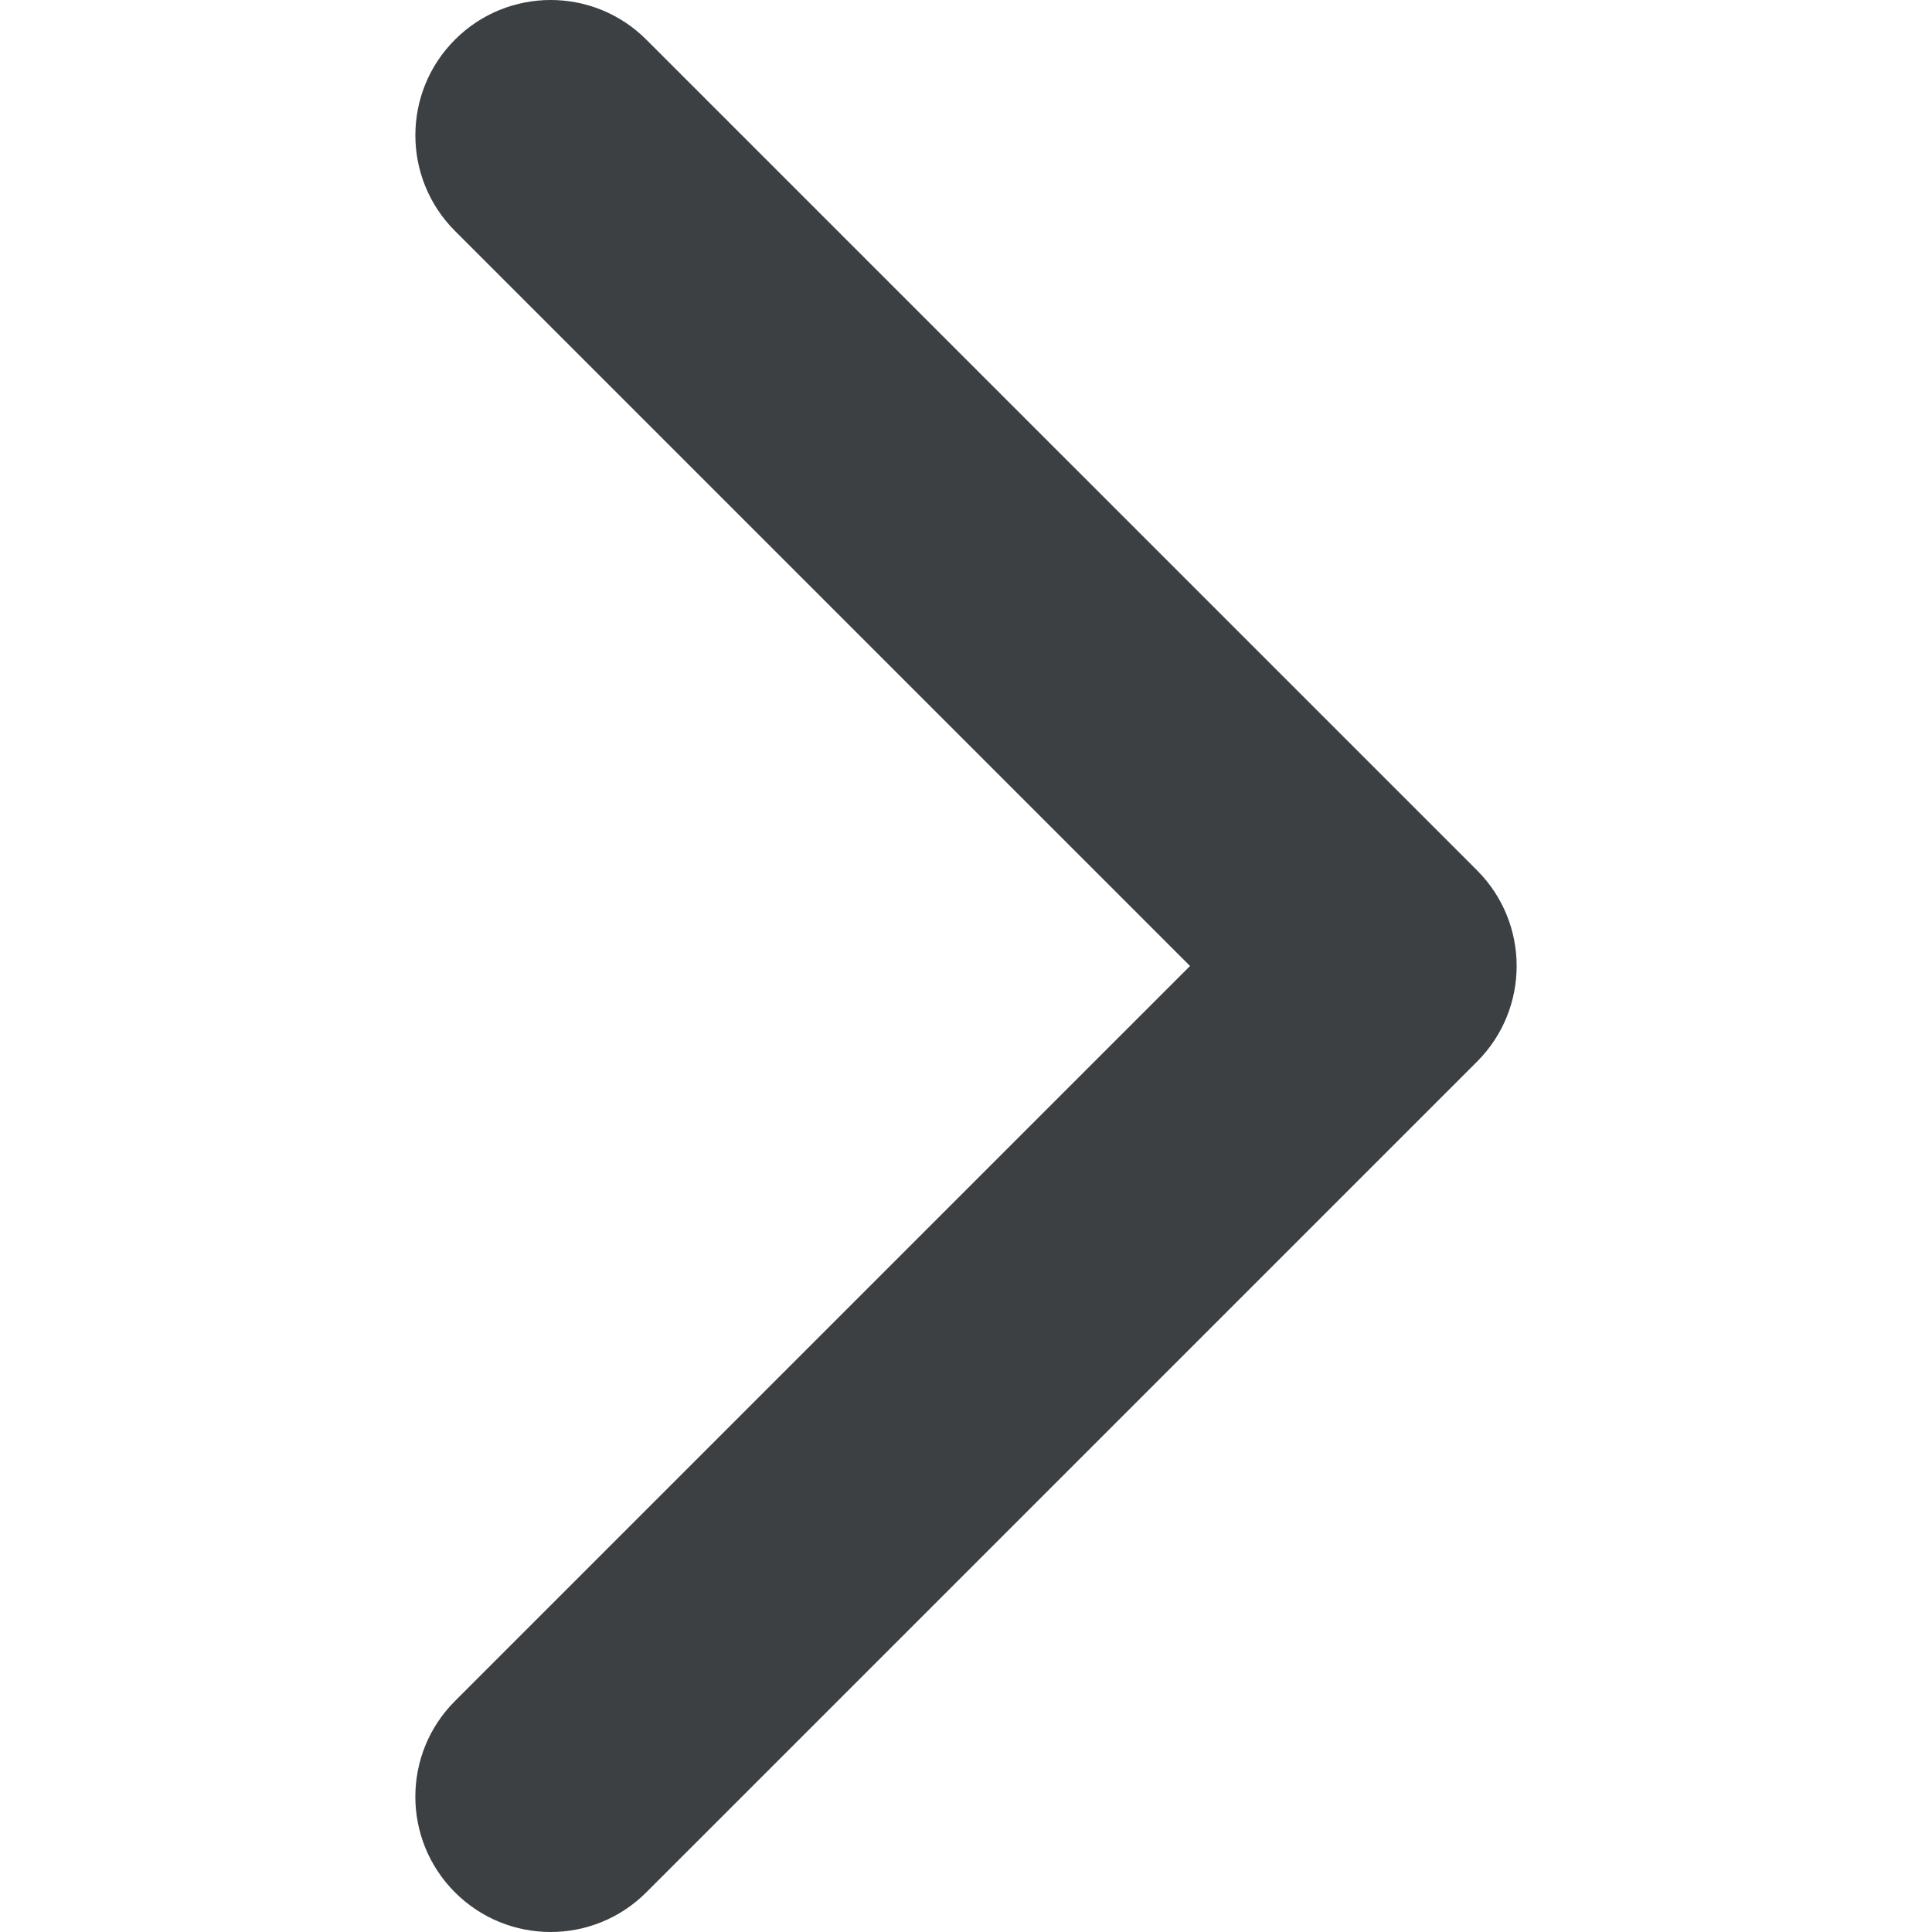
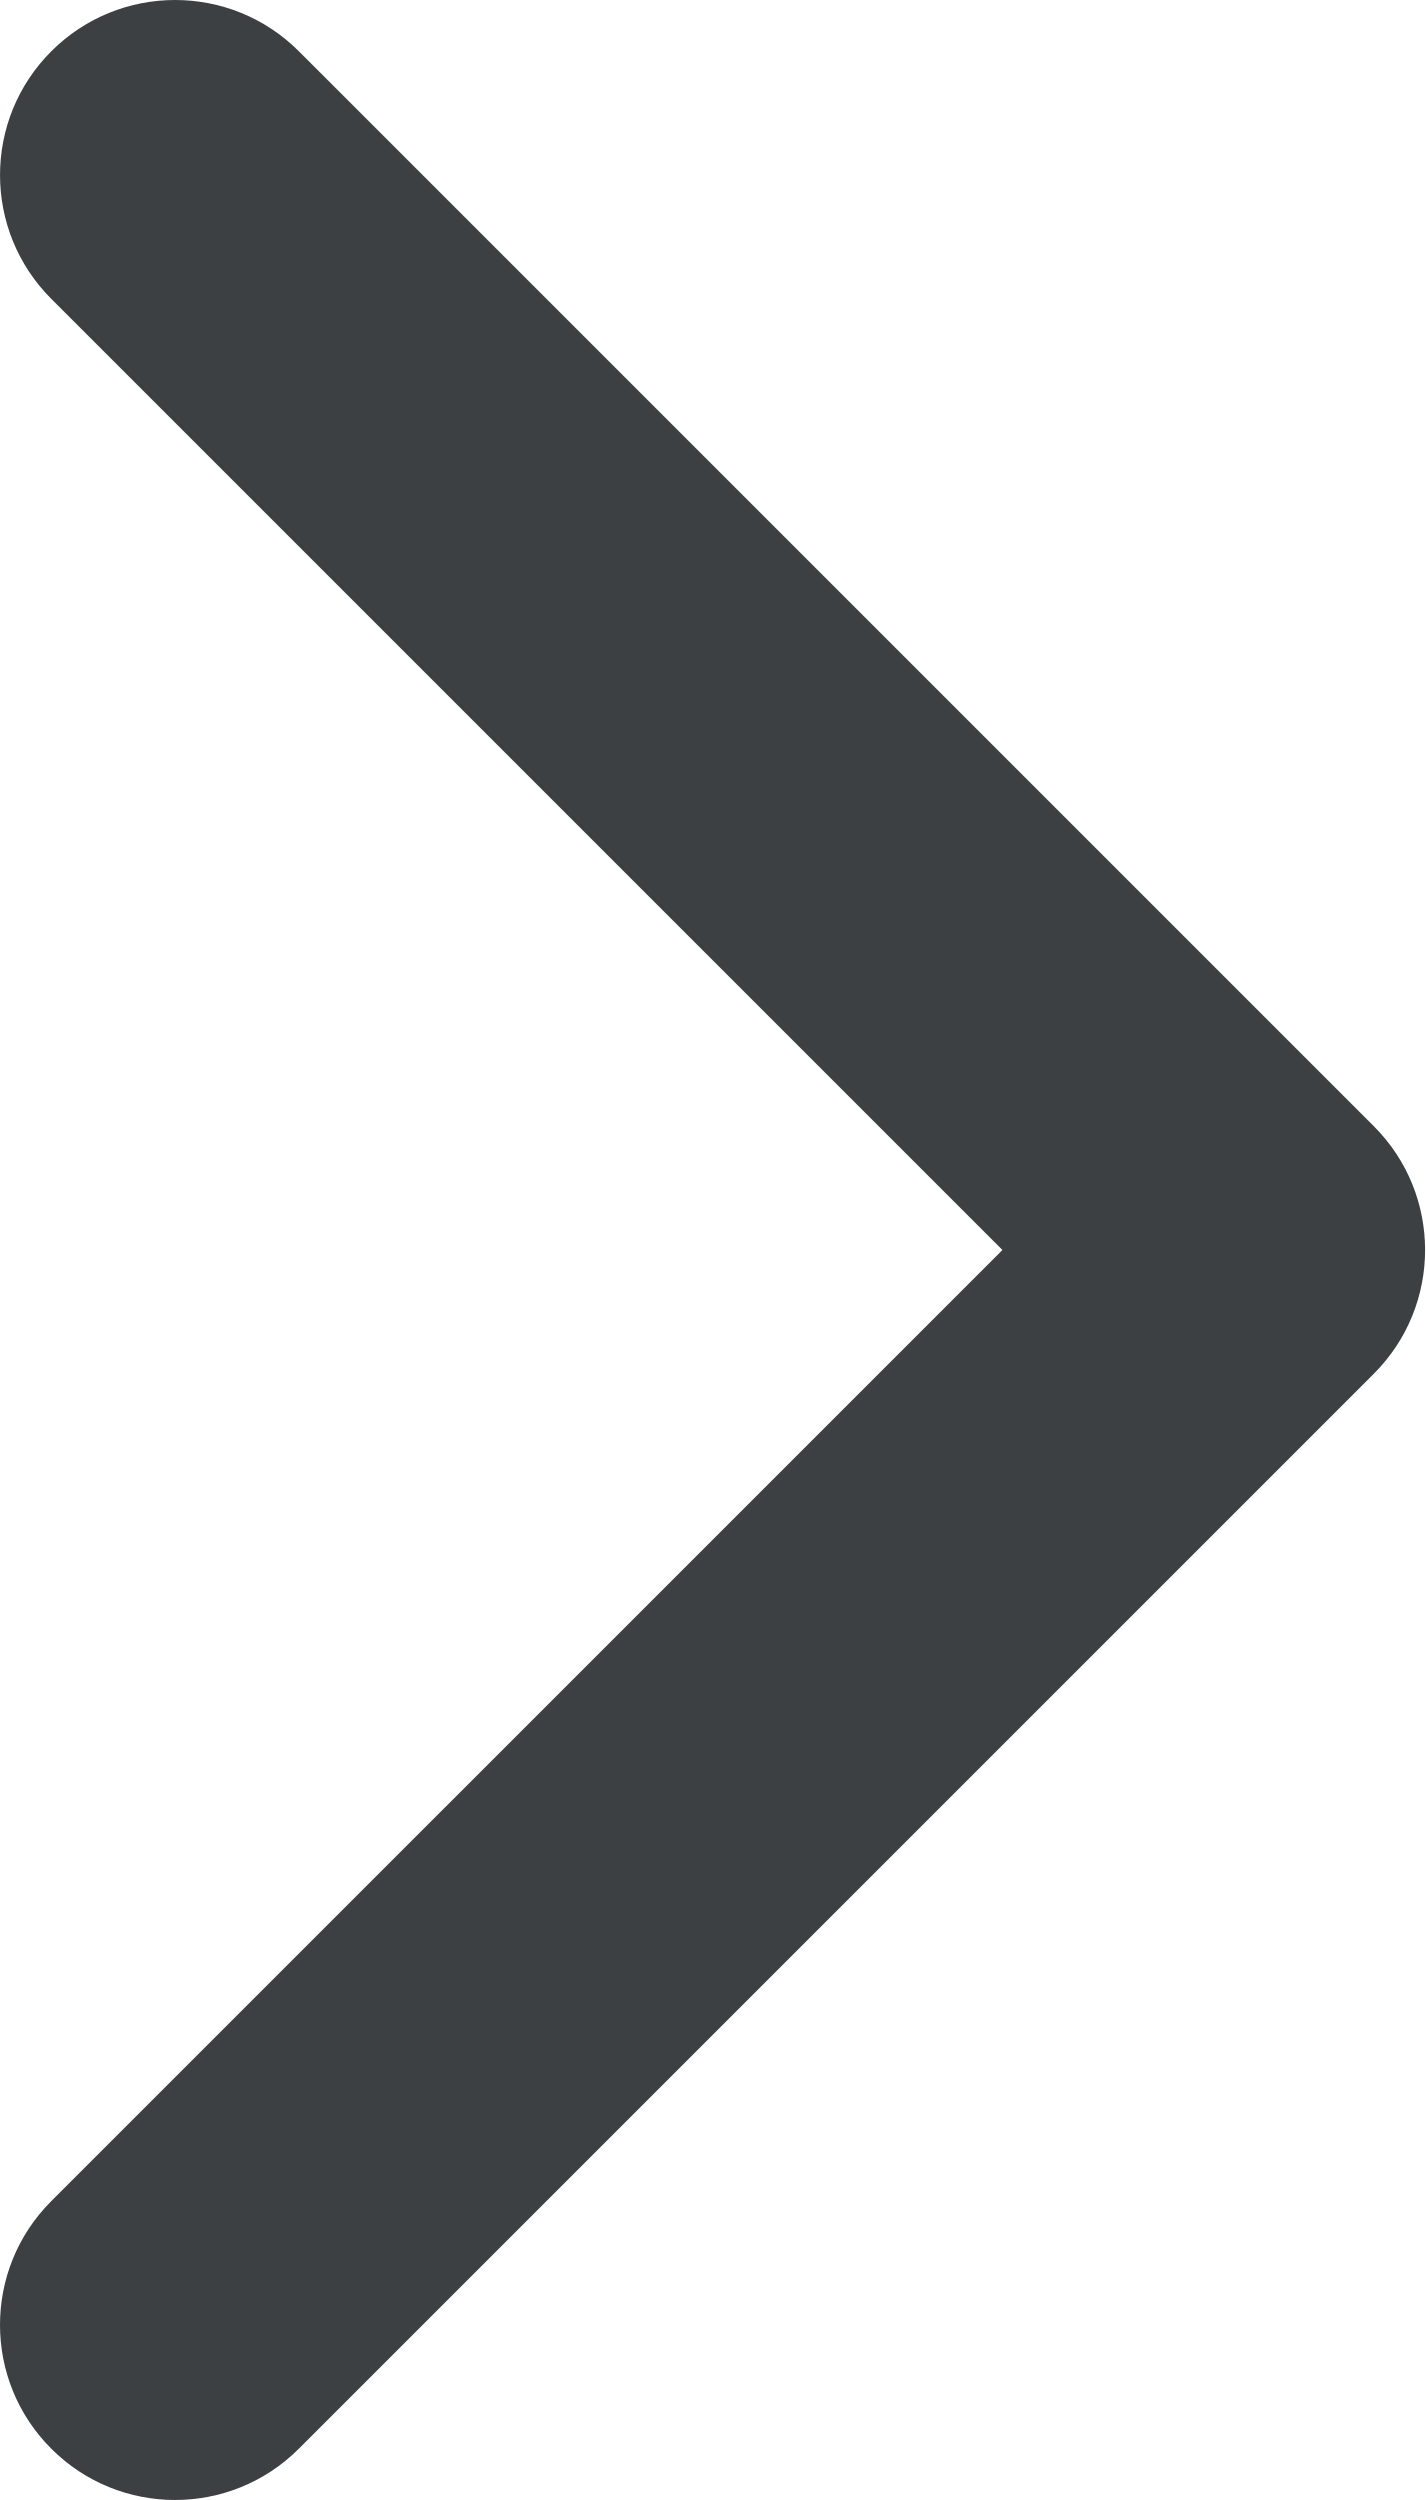
- <svg xmlns="http://www.w3.org/2000/svg" fill="#3c4043" version="1.1" id="Capa_1" x="0px" y="0px" width="451.846px" height="451.847px" viewBox="0 0 451.846 451.847" style="enable-background:new 0 0 451.846 451.847;" xml:space="preserve">
-   <g>
-     <path d="M345.441,248.292L151.154,442.573c-12.359,12.365-32.397,12.365-44.75,0c-12.354-12.354-12.354-32.391,0-44.744   L278.318,225.92L106.409,54.017c-12.354-12.359-12.354-32.394,0-44.748c12.354-12.359,32.391-12.359,44.75,0l194.287,194.284   c6.177,6.18,9.262,14.271,9.262,22.366C354.708,234.018,351.617,242.115,345.441,248.292z" />
+ <svg xmlns="http://www.w3.org/2000/svg" fill="#3c4043" version="1.1" id="Capa_1" x="0px" y="0px" width="291.859" height="512" viewBox="0 0 291.859 512" xml:space="preserve">
+   <defs id="defs39" />
+   <g id="g4" transform="translate(-97.1385,2.49925e-4)">
+     <path d="M 378.497,281.346 158.345,501.491 c -14.004,14.011 -36.71,14.011 -50.707,0 -13.999,-13.999 -13.999,-36.703 0,-50.701 L 302.438,255.996 107.643,61.208 c -13.999,-14.004 -13.999,-36.707 0,-50.705 13.999,-14.004 36.703,-14.004 50.707,0 L 378.502,230.651 c 6.999,7.003 10.495,16.171 10.495,25.344 0,9.177 -3.502,18.352 -10.501,25.351 z" id="path2" style="stroke-width:1.133" />
  </g>
-   <g>
+   <g id="g6" transform="translate(-97.1385,2.49925e-4)">
</g>
-   <g>
+   <g id="g8" transform="translate(-97.1385,2.49925e-4)">
</g>
-   <g>
+   <g id="g10" transform="translate(-97.1385,2.49925e-4)">
</g>
-   <g>
+   <g id="g12" transform="translate(-97.1385,2.49925e-4)">
</g>
-   <g>
+   <g id="g14" transform="translate(-97.1385,2.49925e-4)">
</g>
-   <g>
+   <g id="g16" transform="translate(-97.1385,2.49925e-4)">
</g>
-   <g>
+   <g id="g18" transform="translate(-97.1385,2.49925e-4)">
</g>
-   <g>
+   <g id="g20" transform="translate(-97.1385,2.49925e-4)">
</g>
-   <g>
+   <g id="g22" transform="translate(-97.1385,2.49925e-4)">
</g>
-   <g>
+   <g id="g24" transform="translate(-97.1385,2.49925e-4)">
</g>
-   <g>
+   <g id="g26" transform="translate(-97.1385,2.49925e-4)">
</g>
-   <g>
+   <g id="g28" transform="translate(-97.1385,2.49925e-4)">
</g>
-   <g>
+   <g id="g30" transform="translate(-97.1385,2.49925e-4)">
</g>
-   <g>
+   <g id="g32" transform="translate(-97.1385,2.49925e-4)">
</g>
-   <g>
+   <g id="g34" transform="translate(-97.1385,2.49925e-4)">
</g>
</svg>
